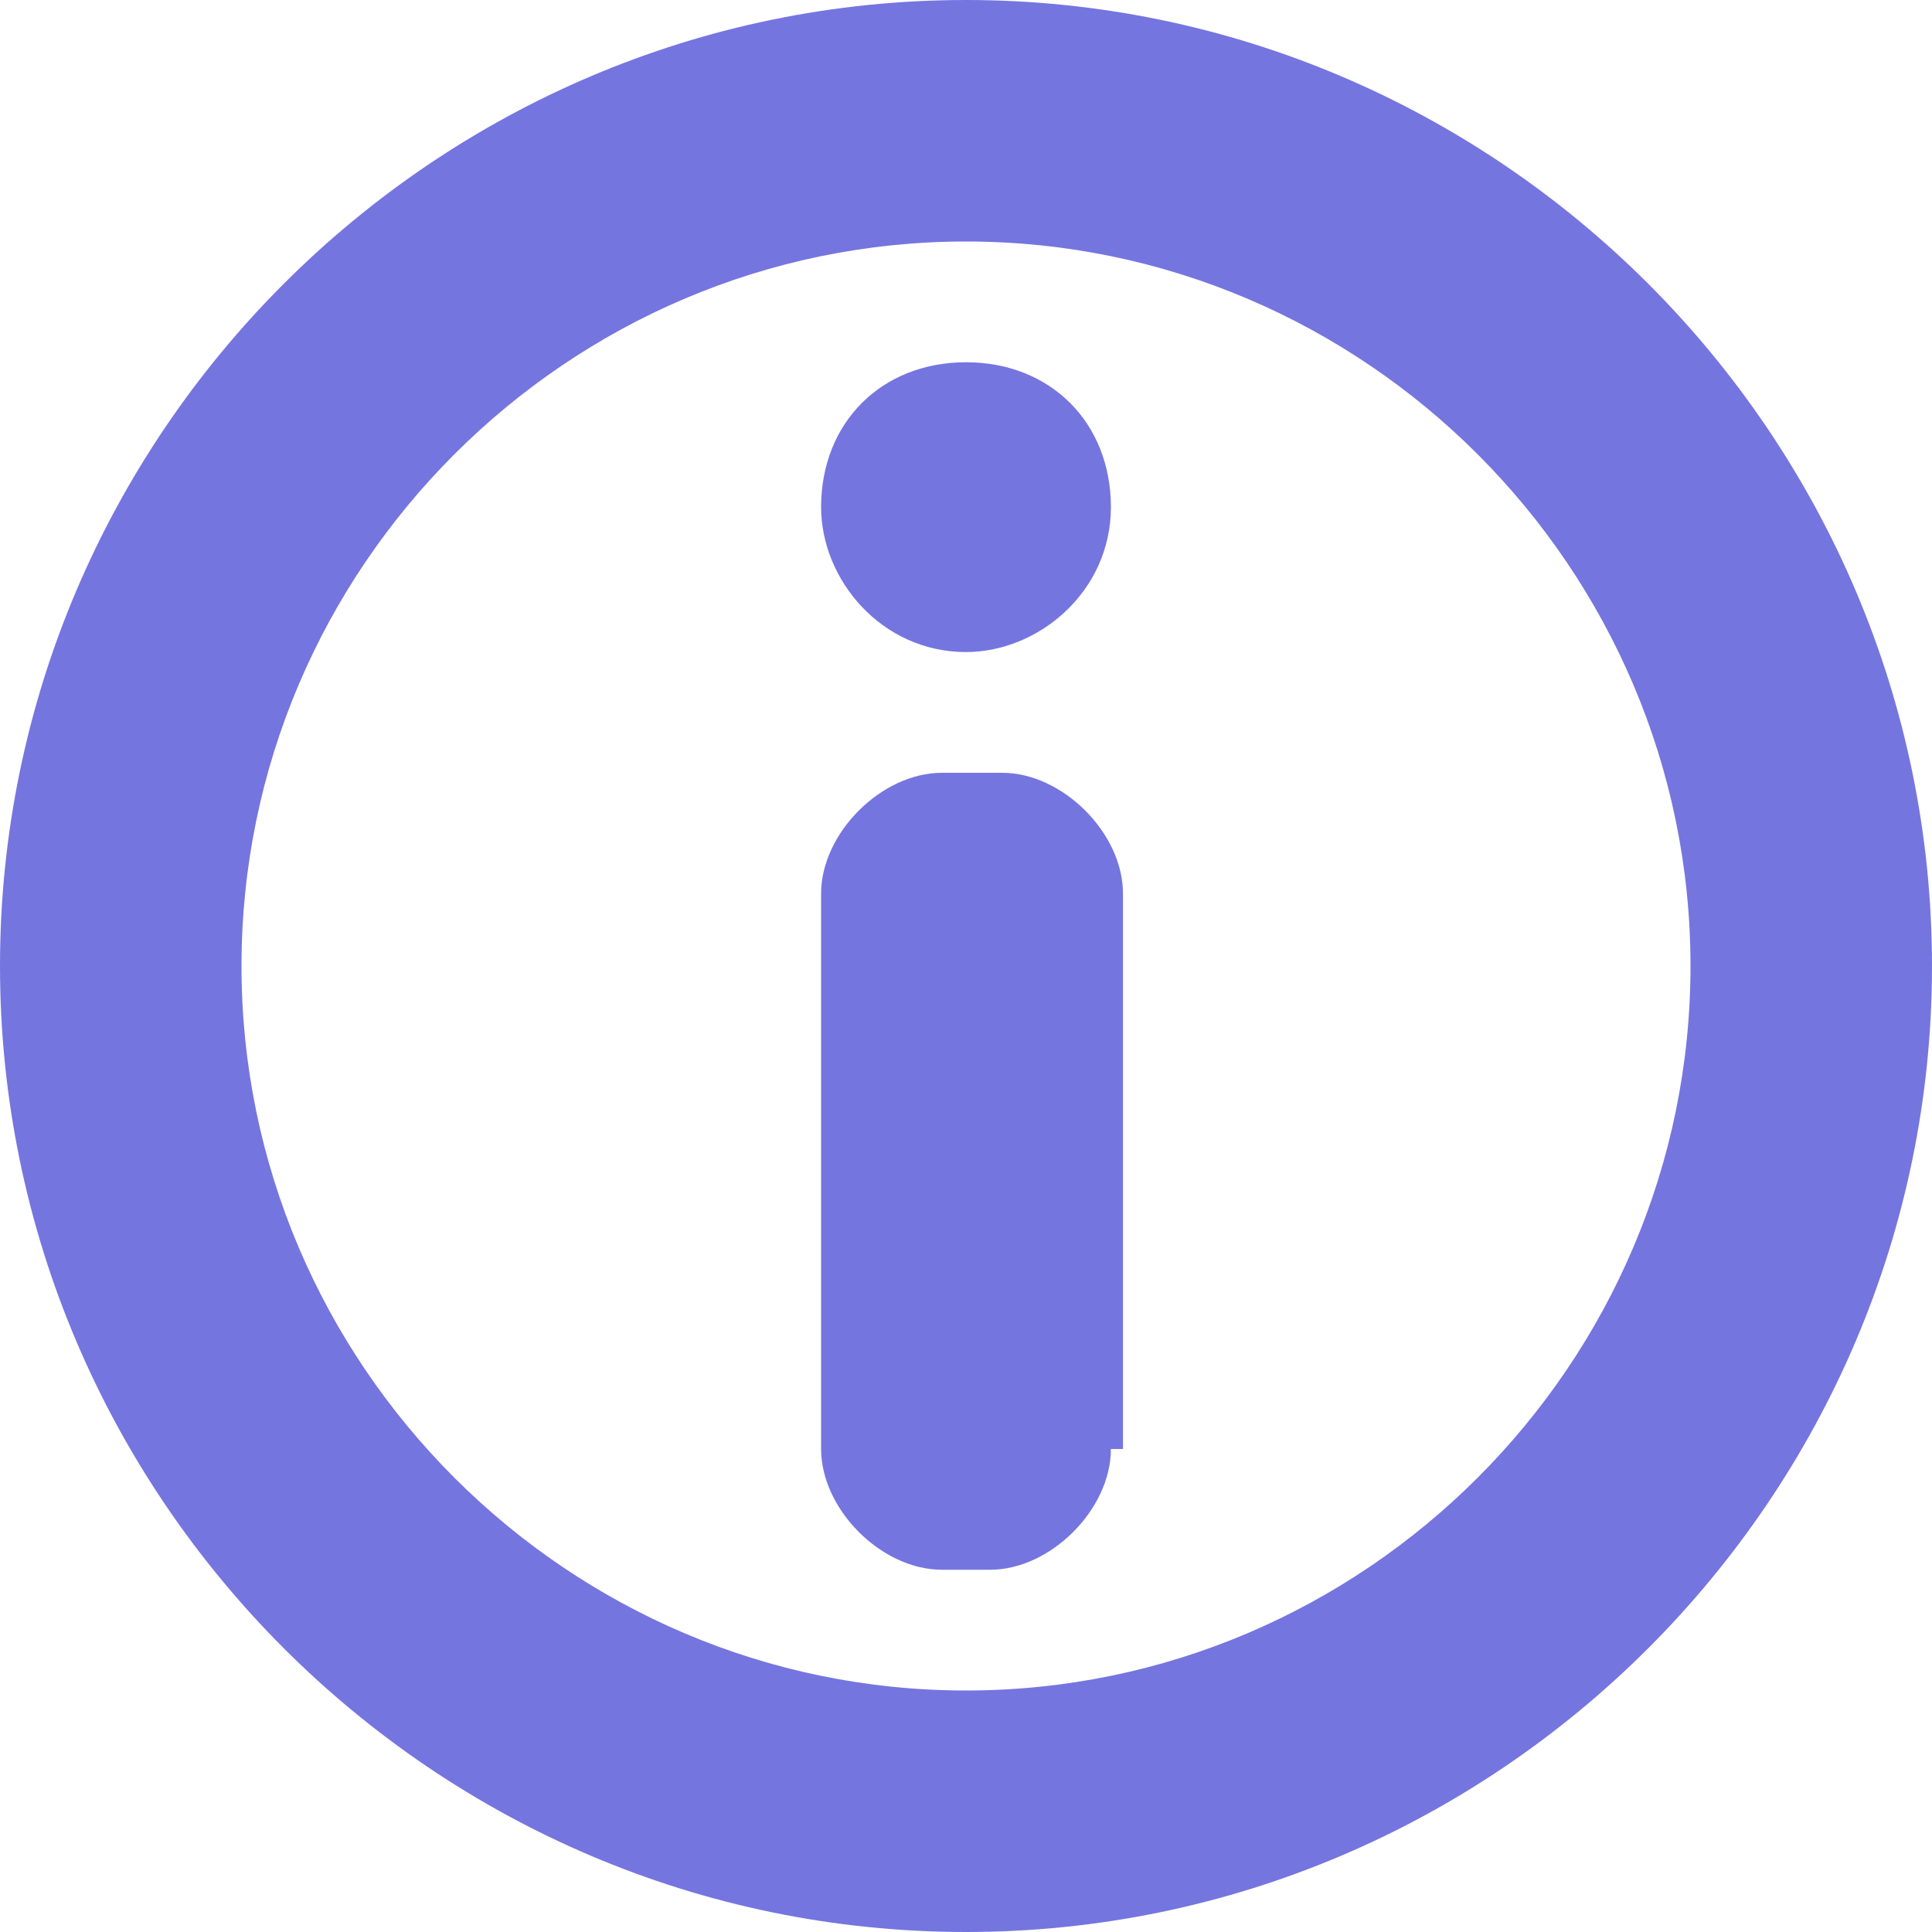
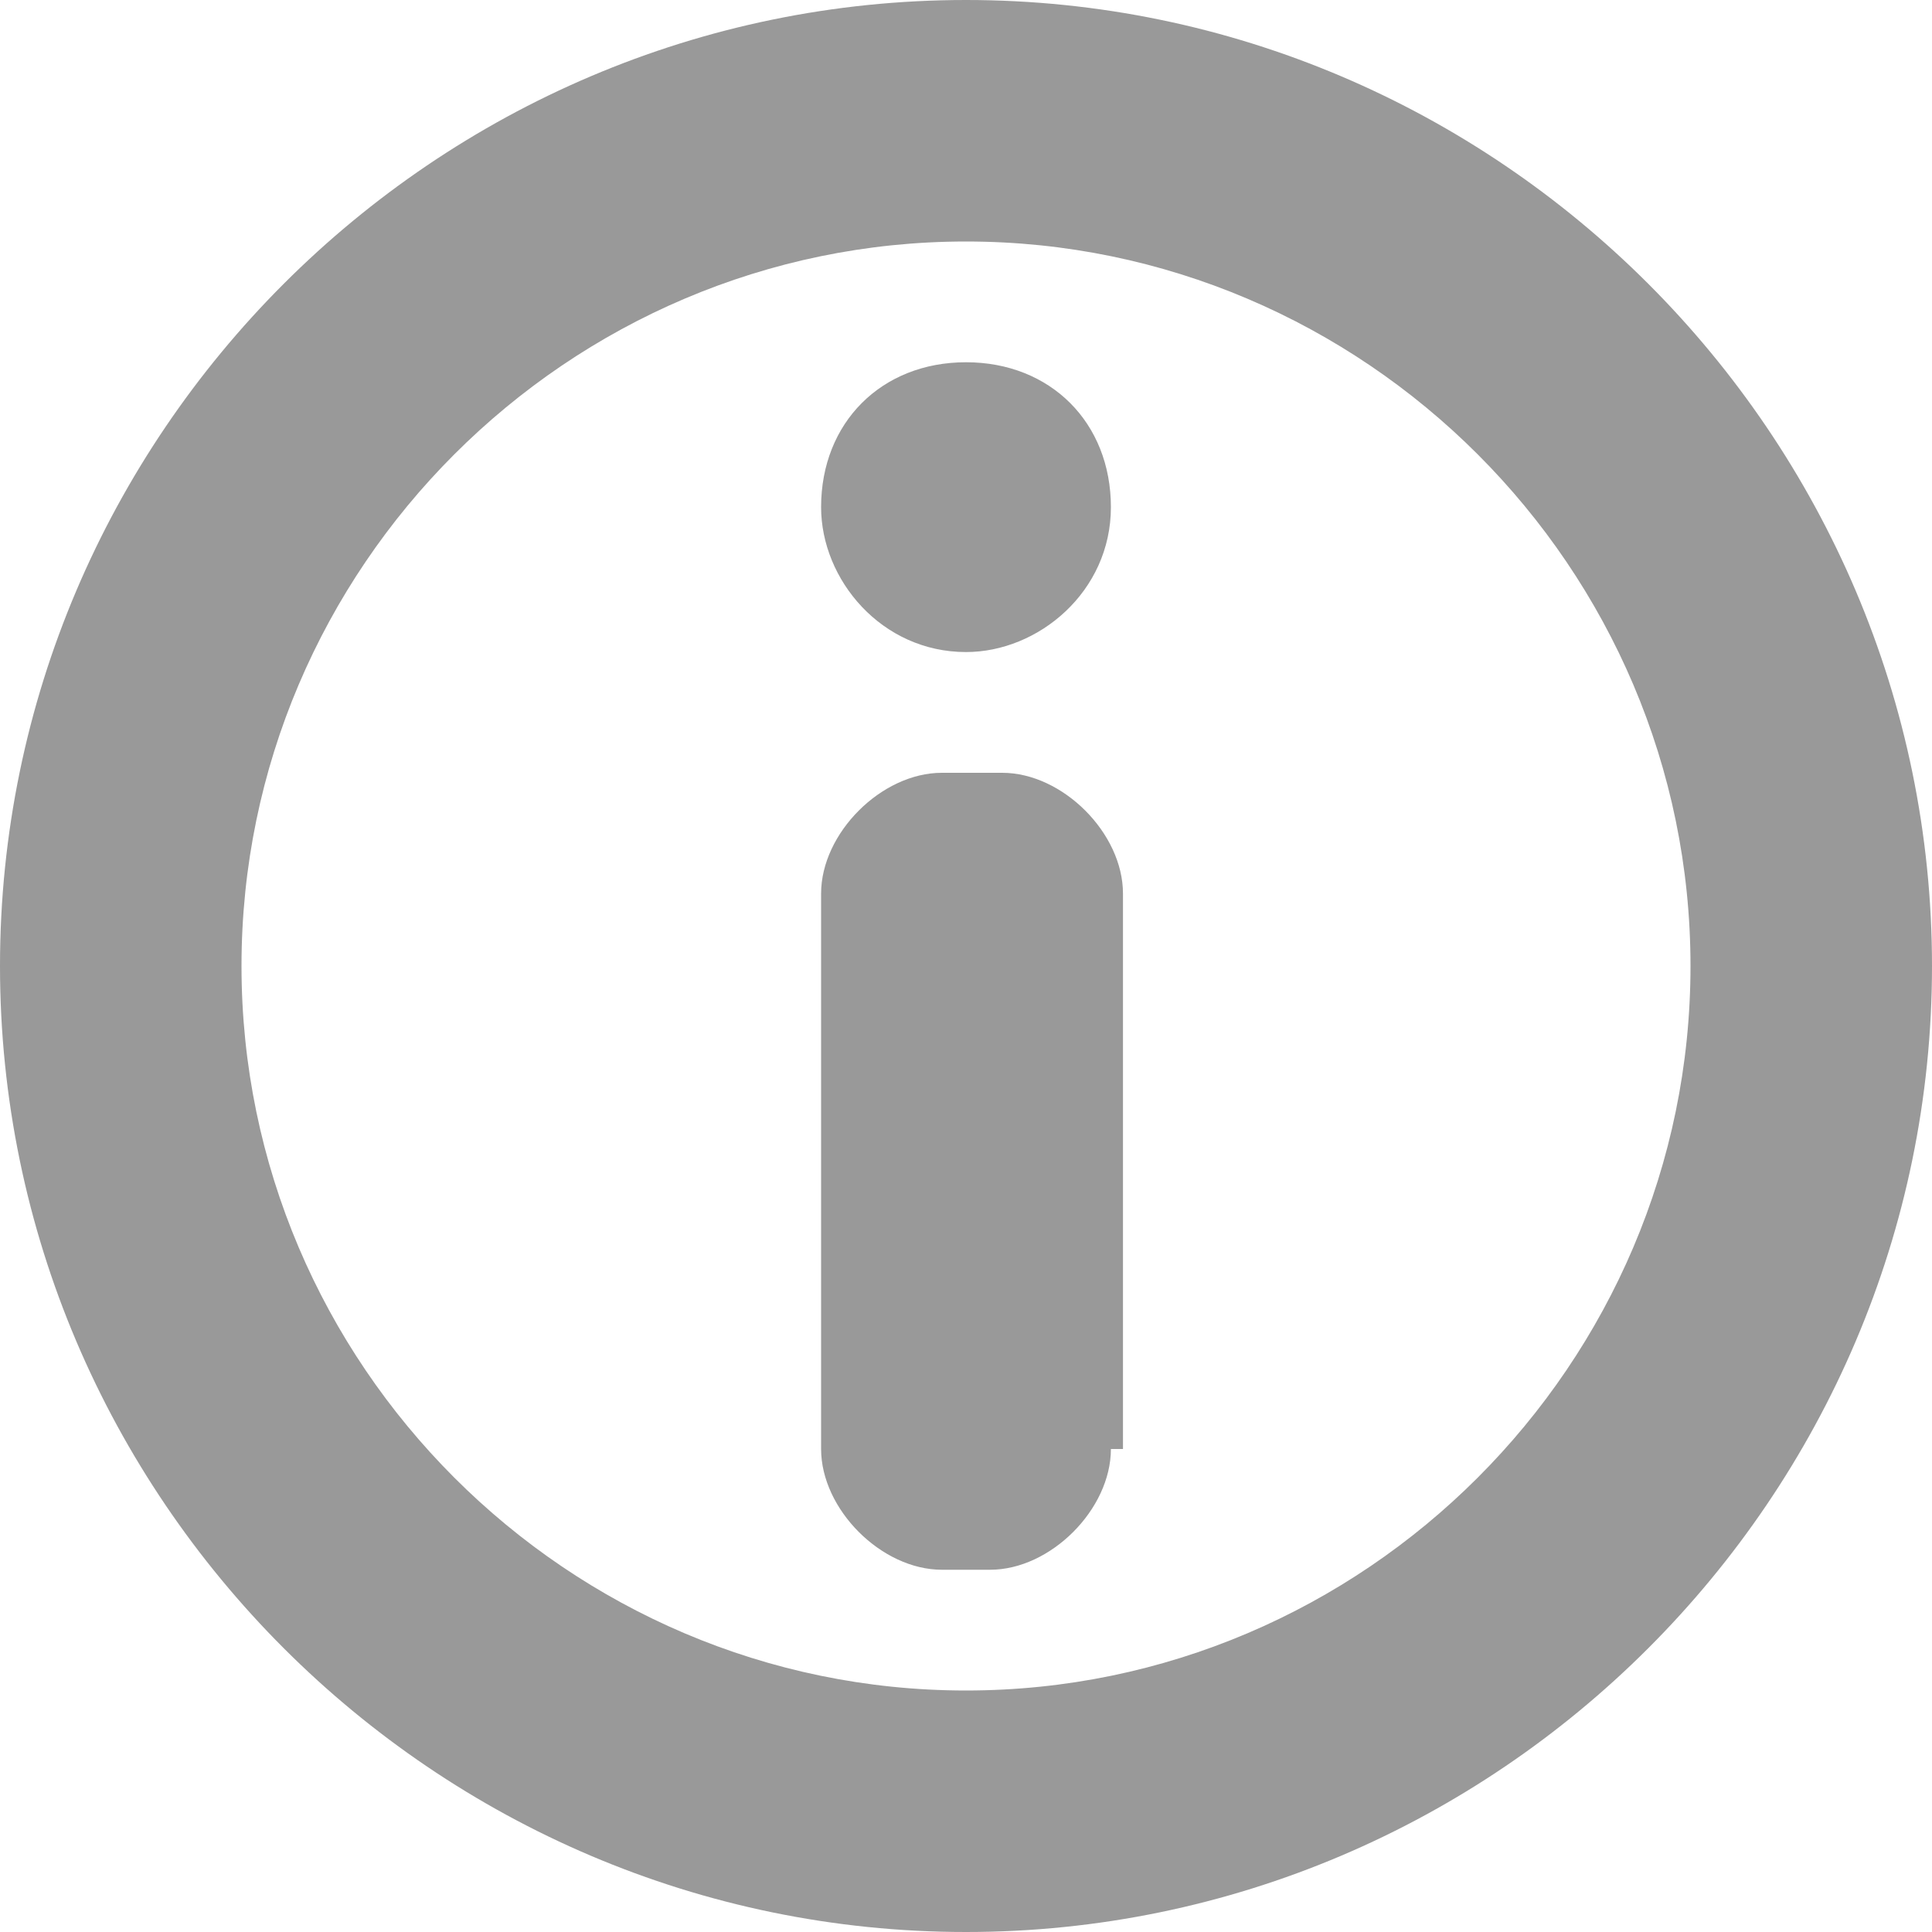
<svg xmlns="http://www.w3.org/2000/svg" width="16" height="16" viewBox="0 0 16 16" preserveAspectRatio="xMinYMid meet" overflow="visible">
-   <path d="M8 0C3.6 0 0 3.6 0 8s3.6 8 8 8 8-3.6 8-8-3.6-8-8-8zm0 14c-3.3 0-6-2.7-6-6s2.7-6 6-6 6 2.7 6 6-2.7 6-6 6zm1.2-2c0 .5-.5 1-1 1h-.4c-.5 0-1-.5-1-1V7.4c0-.5.5-1 1-1h.5c.5 0 1 .5 1 1V12zm0-7.8c0 .7-.6 1.2-1.2 1.2-.7 0-1.2-.6-1.2-1.2C6.8 3.5 7.3 3 8 3s1.2.5 1.2 1.2z" fill="#7575E0" />
+   <path d="M8 0C3.6 0 0 3.6 0 8s3.6 8 8 8 8-3.6 8-8-3.6-8-8-8zm0 14c-3.3 0-6-2.7-6-6s2.7-6 6-6 6 2.7 6 6-2.7 6-6 6zm1.2-2c0 .5-.5 1-1 1h-.4c-.5 0-1-.5-1-1V7.4c0-.5.5-1 1-1h.5c.5 0 1 .5 1 1V12zm0-7.8c0 .7-.6 1.2-1.2 1.2-.7 0-1.2-.6-1.2-1.2C6.8 3.5 7.3 3 8 3s1.2.5 1.2 1.2z" fill="#999" />
</svg>
